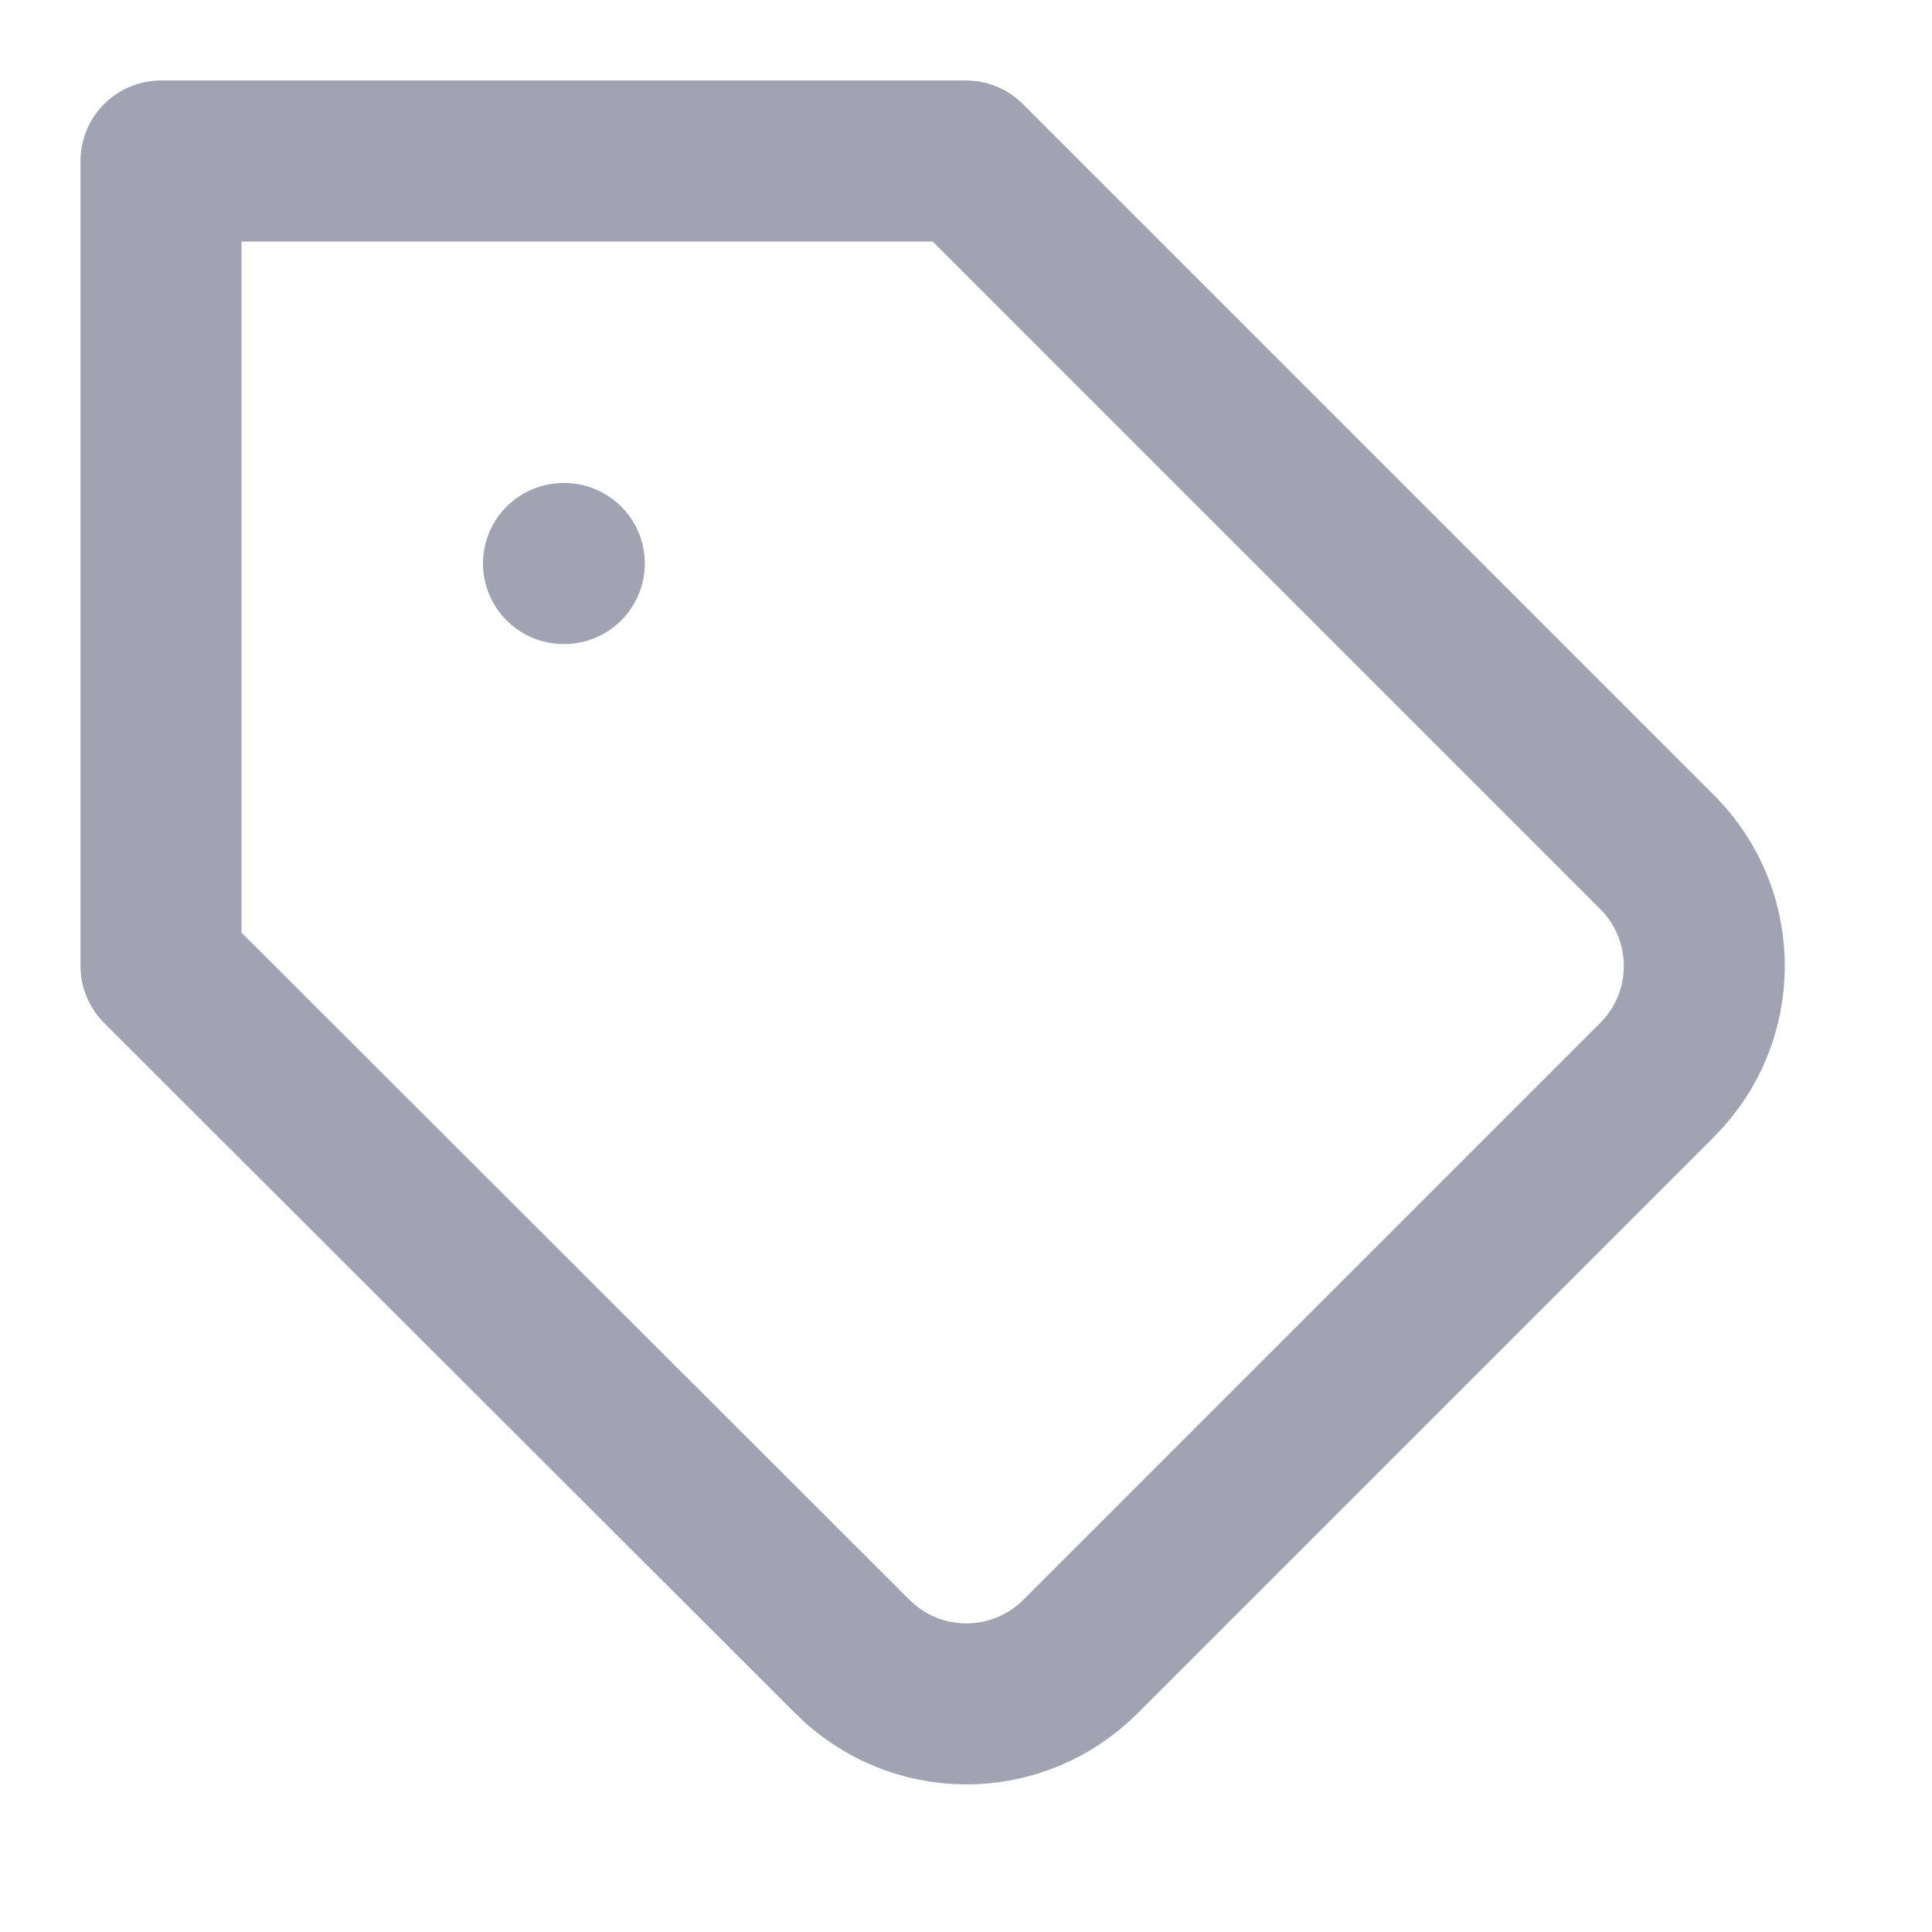
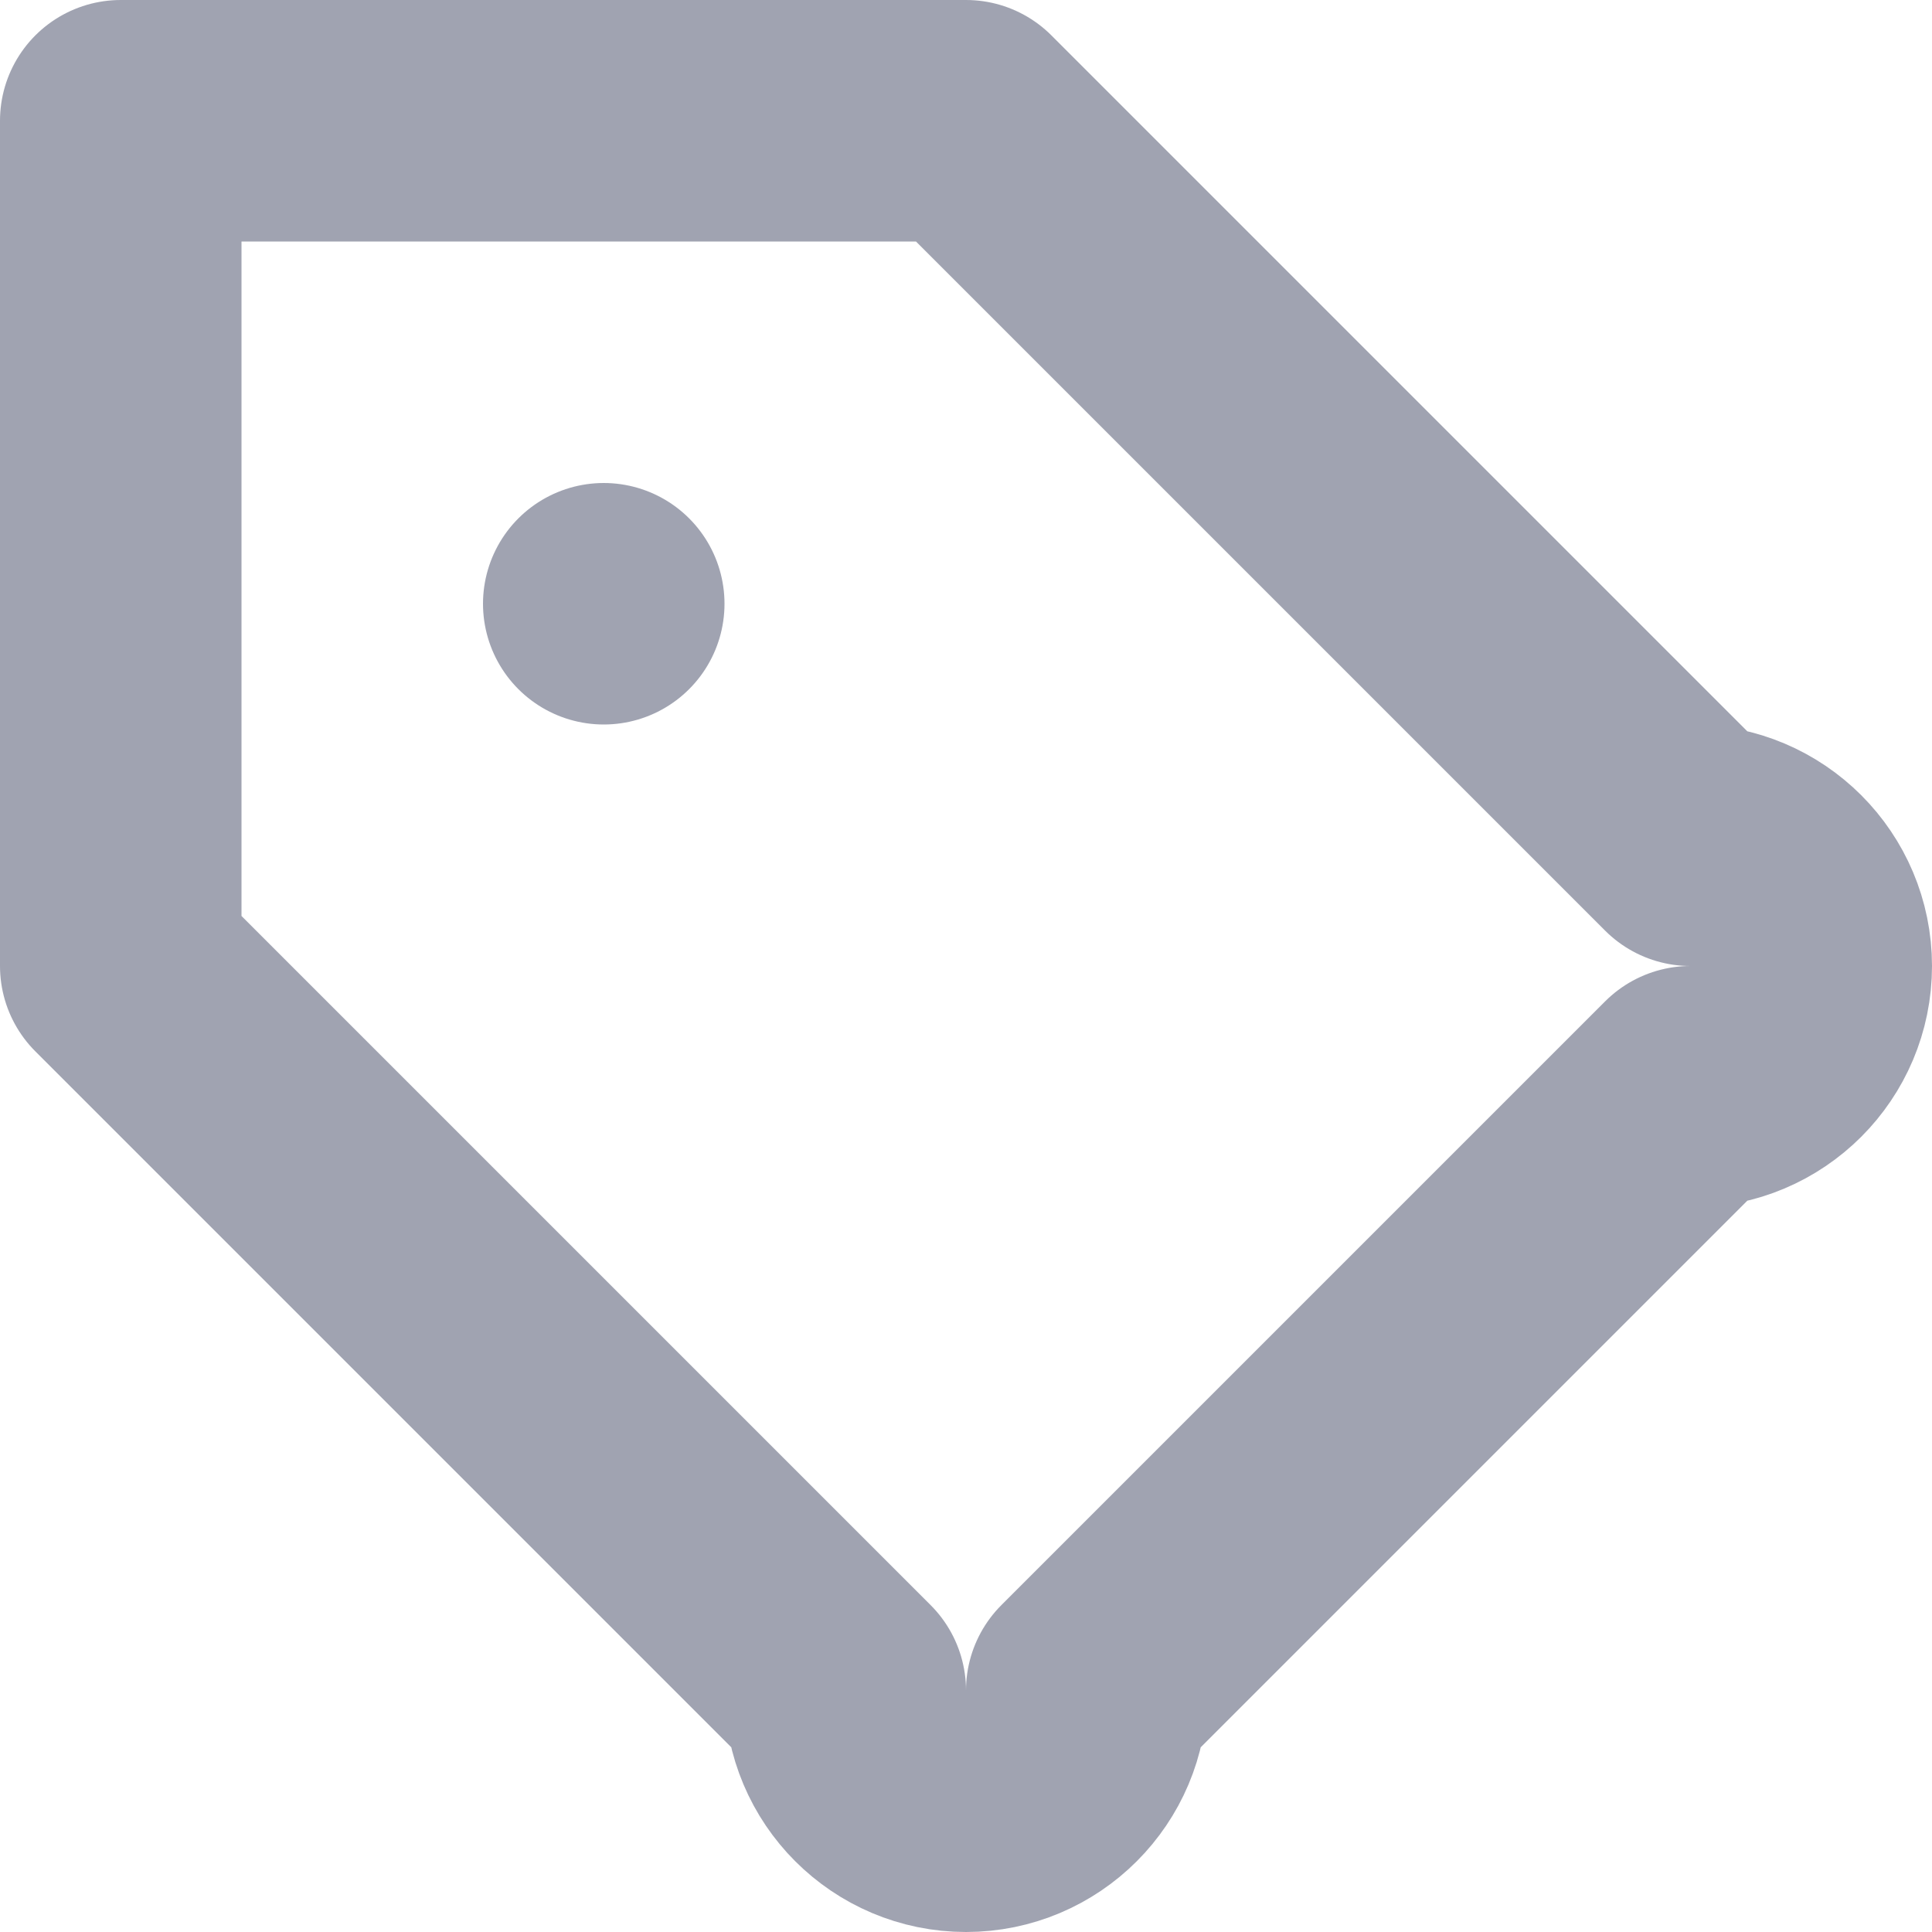
- <svg xmlns="http://www.w3.org/2000/svg" width="24" height="24" viewBox="0 0 24 24" fill="none" stroke="#a0a3b1" stroke-width="2" stroke-linecap="round" stroke-linejoin="round">
-   <path d="M20.59 13.41l-7.17 7.17a2 2 0 0 1-2.83 0L2 12V2h10l8.59 8.59a2 2 0 0 1 0 2.82z" />
-   <line x1="7" y1="7" x2="7.01" y2="7" />
+ <svg xmlns="http://www.w3.org/2000/svg" width="16" height="16" viewBox="0 0 16 16" fill="none" stroke="#a0a3b1" stroke-width="2" stroke-linecap="round" stroke-linejoin="round">
+   <path d="M14 9l-5 5a1 1 0 0 1-2 0L1 8V1h7l6 6a1 1 0 0 1 0 2z" />
+   <line x1="5" y1="5" x2="5" y2="5" />
</svg>
